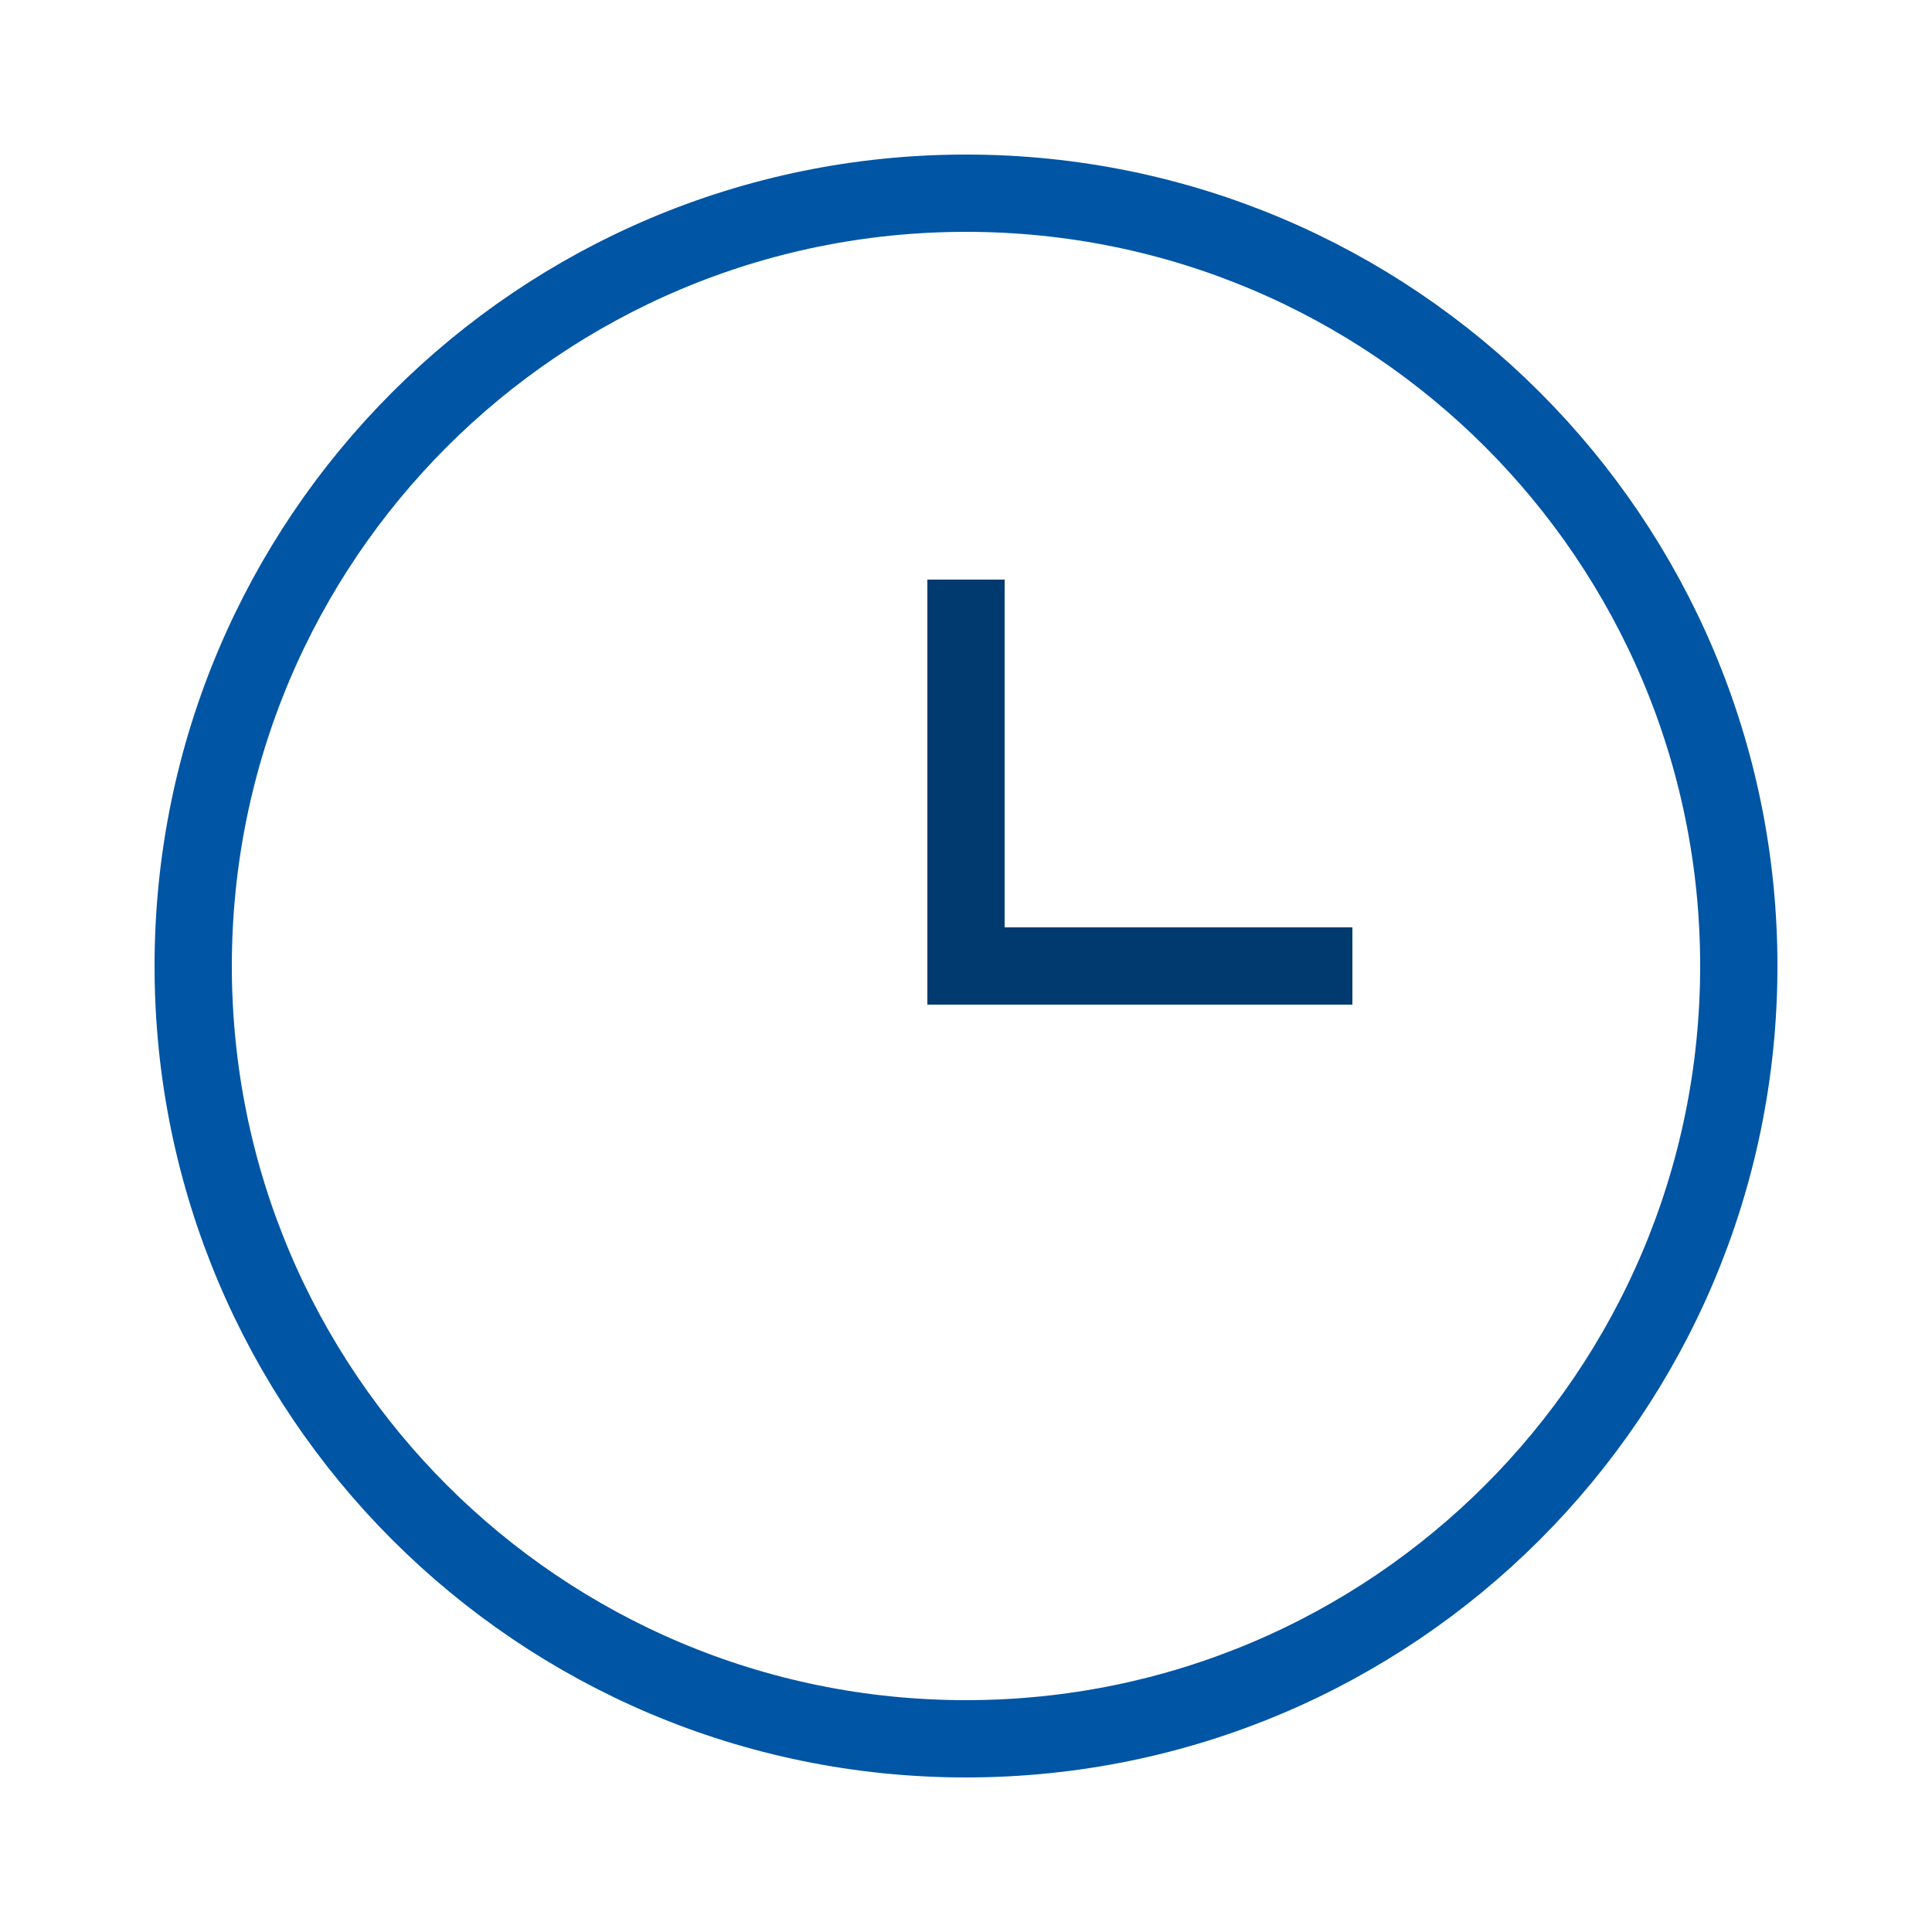
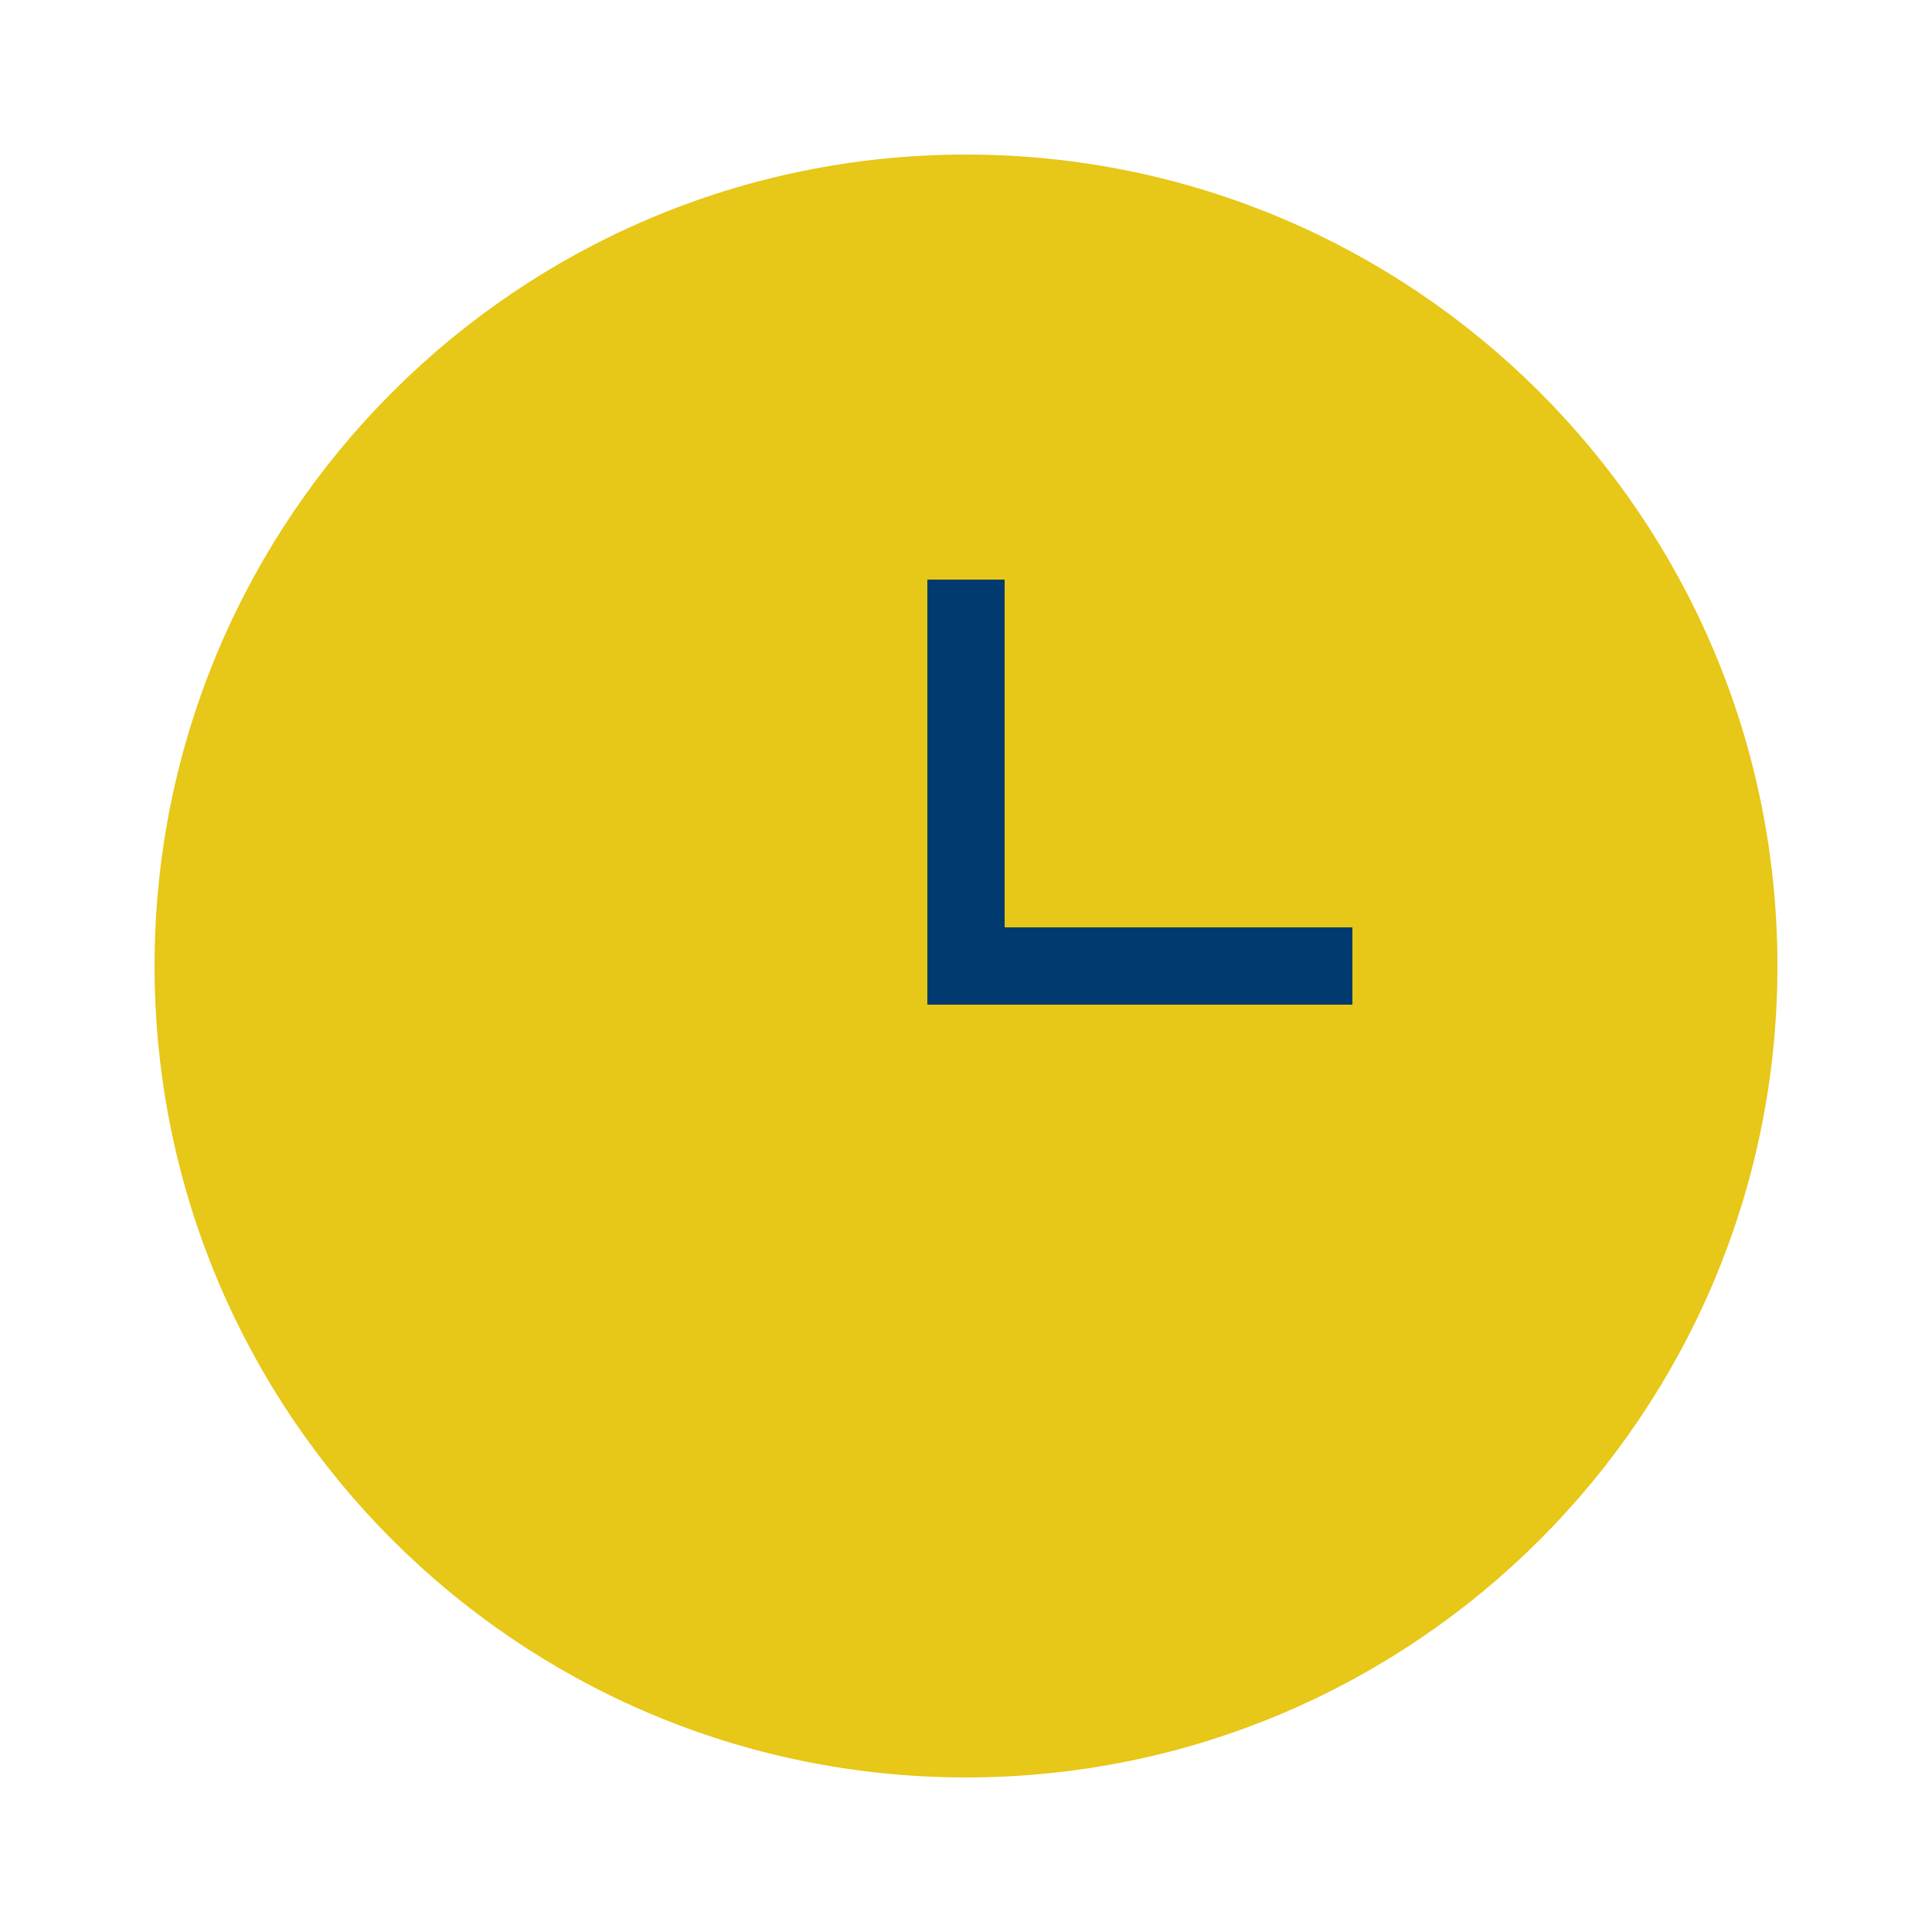
<svg xmlns="http://www.w3.org/2000/svg" width="100" height="100" viewBox="0 0 100 100">
  <style>
        .clock-hand {
            transform-origin: 50px 50px;
            animation: rotate 4s infinite linear;
        }
        @keyframes rotate {
            from {
                transform: rotate(0deg);
            }
            to {
                transform: rotate(360deg);
            }
        }
    </style>
-   <circle cx="50" cy="50" r="40" stroke="#0055A4" stroke-width="4" fill="none" />
+   <circle cx="50" cy="50" r="40" stroke="#E7C717" stroke-width="4" fill="#E7C717" />
  <path d="M50 30 V50 H70" stroke="#003A6F" stroke-width="4" fill="none" class="clock-hand" />
</svg>
